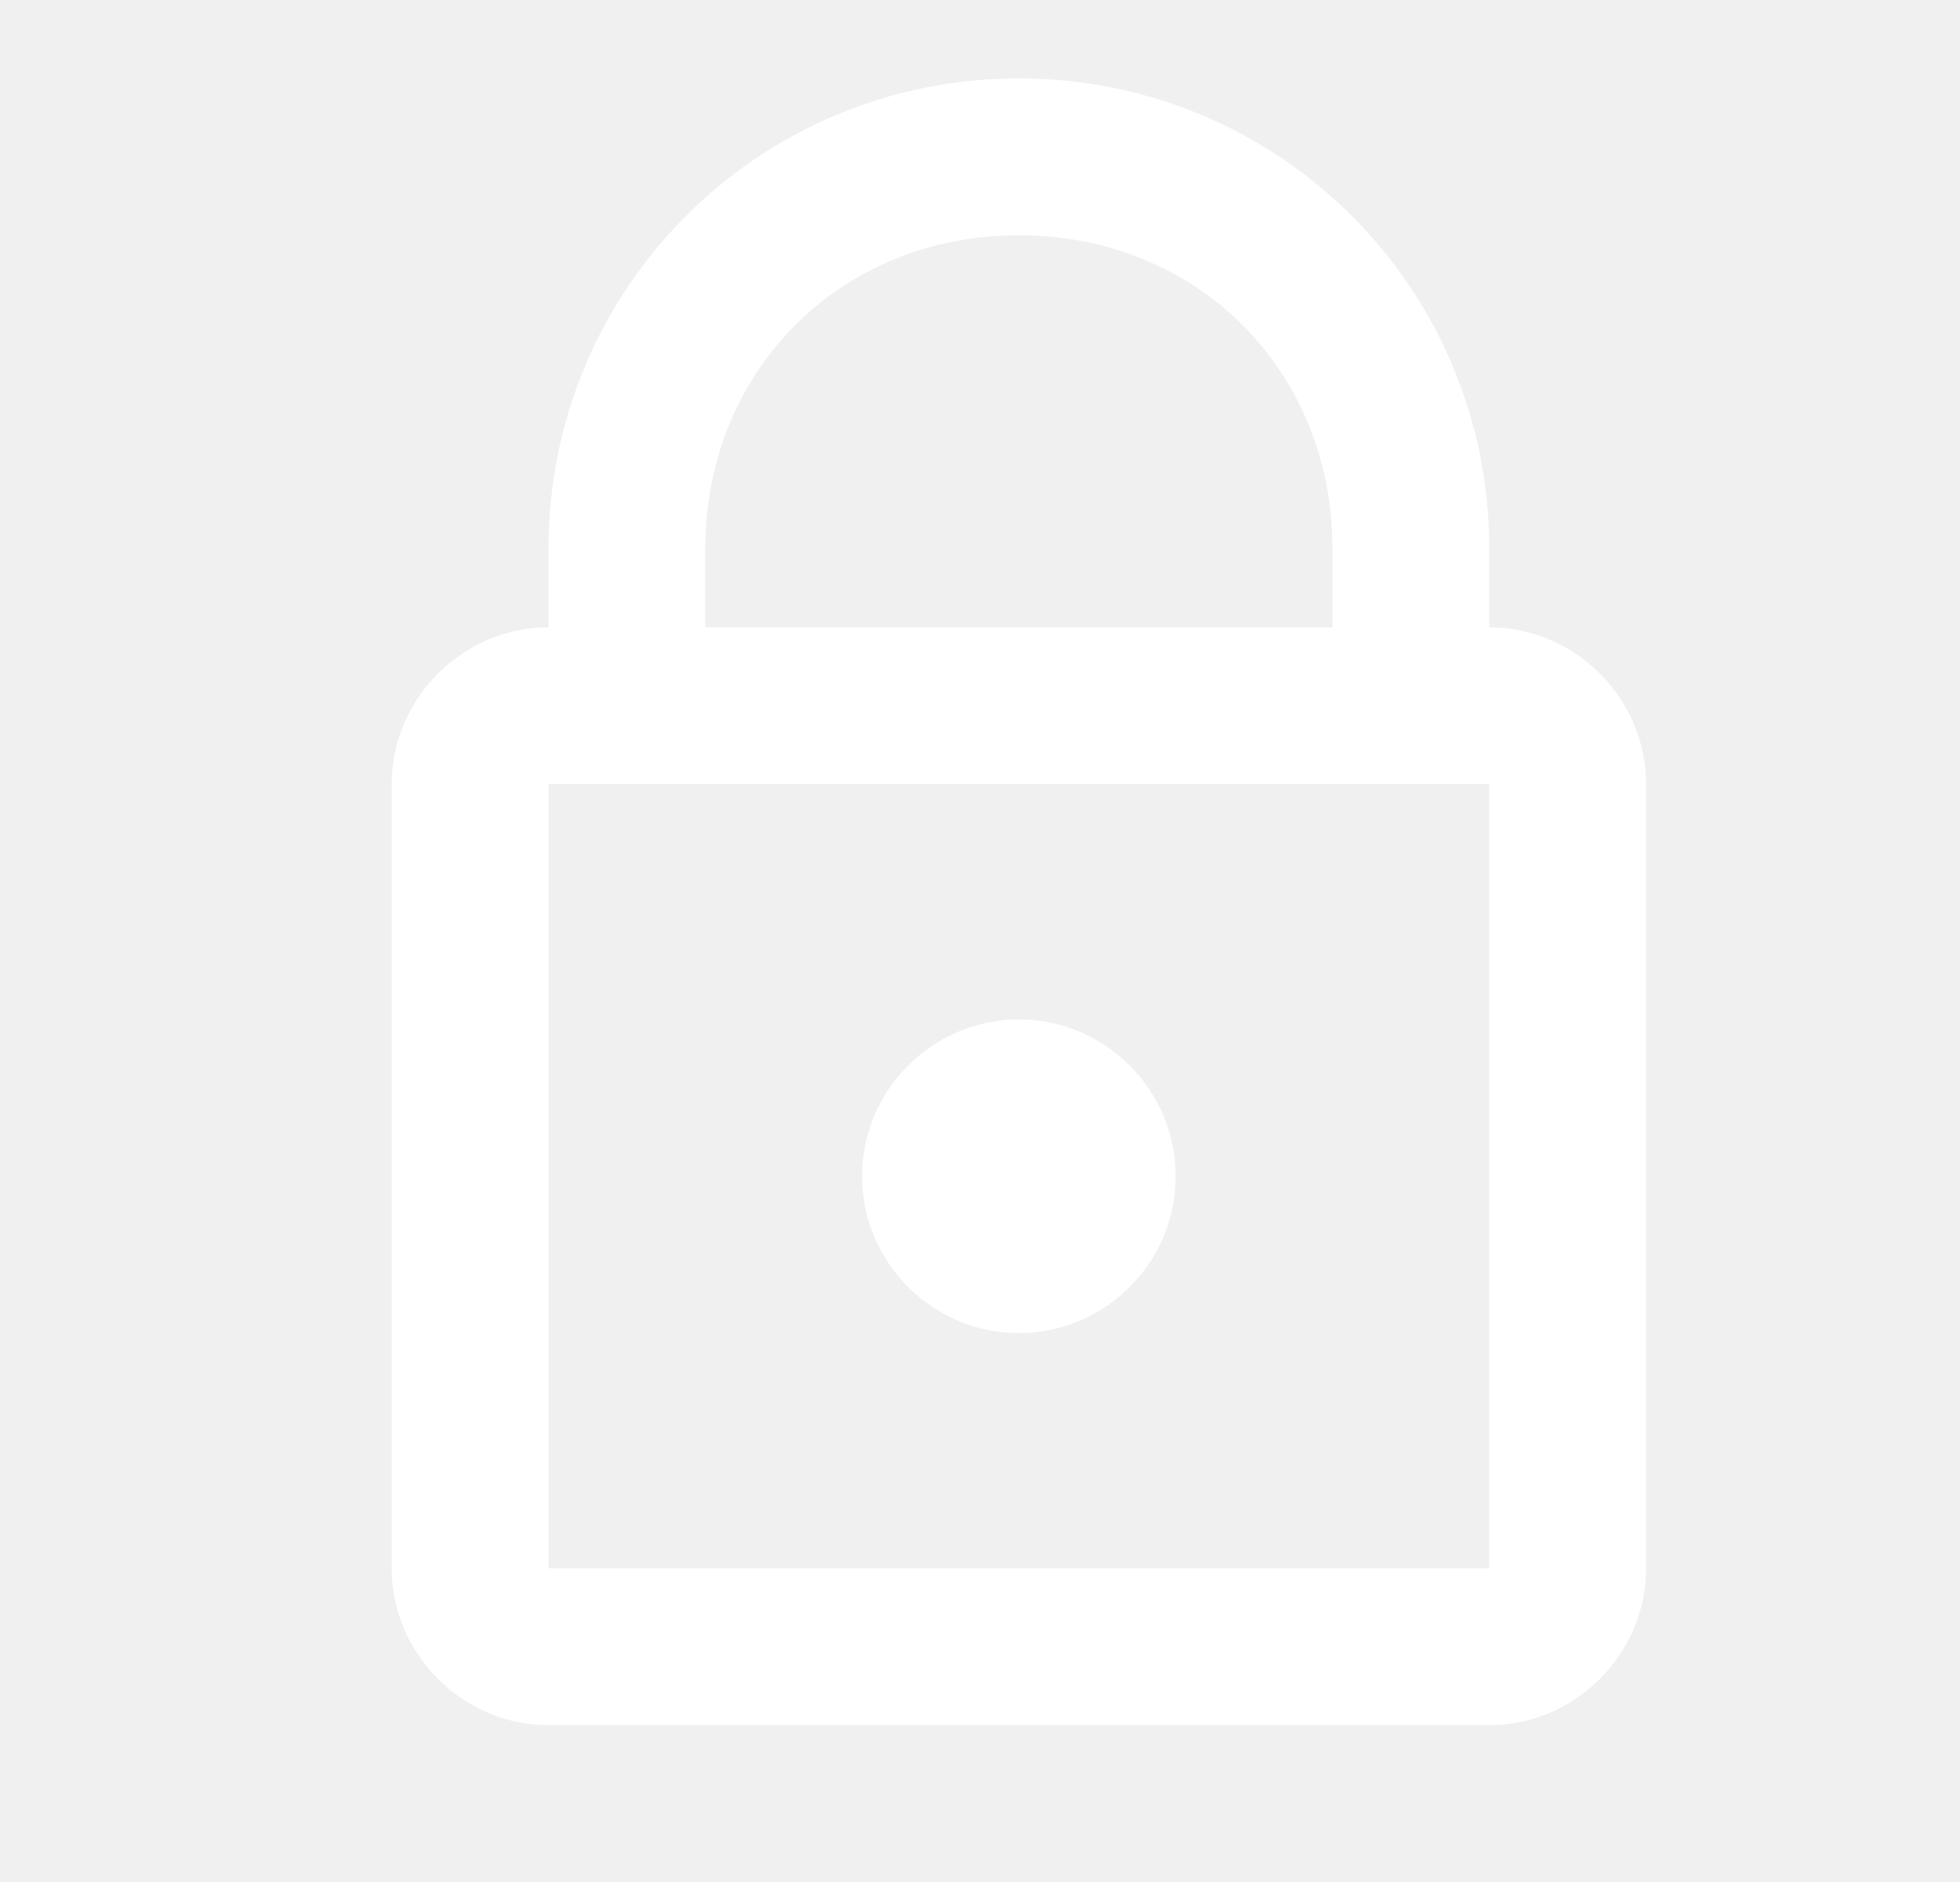
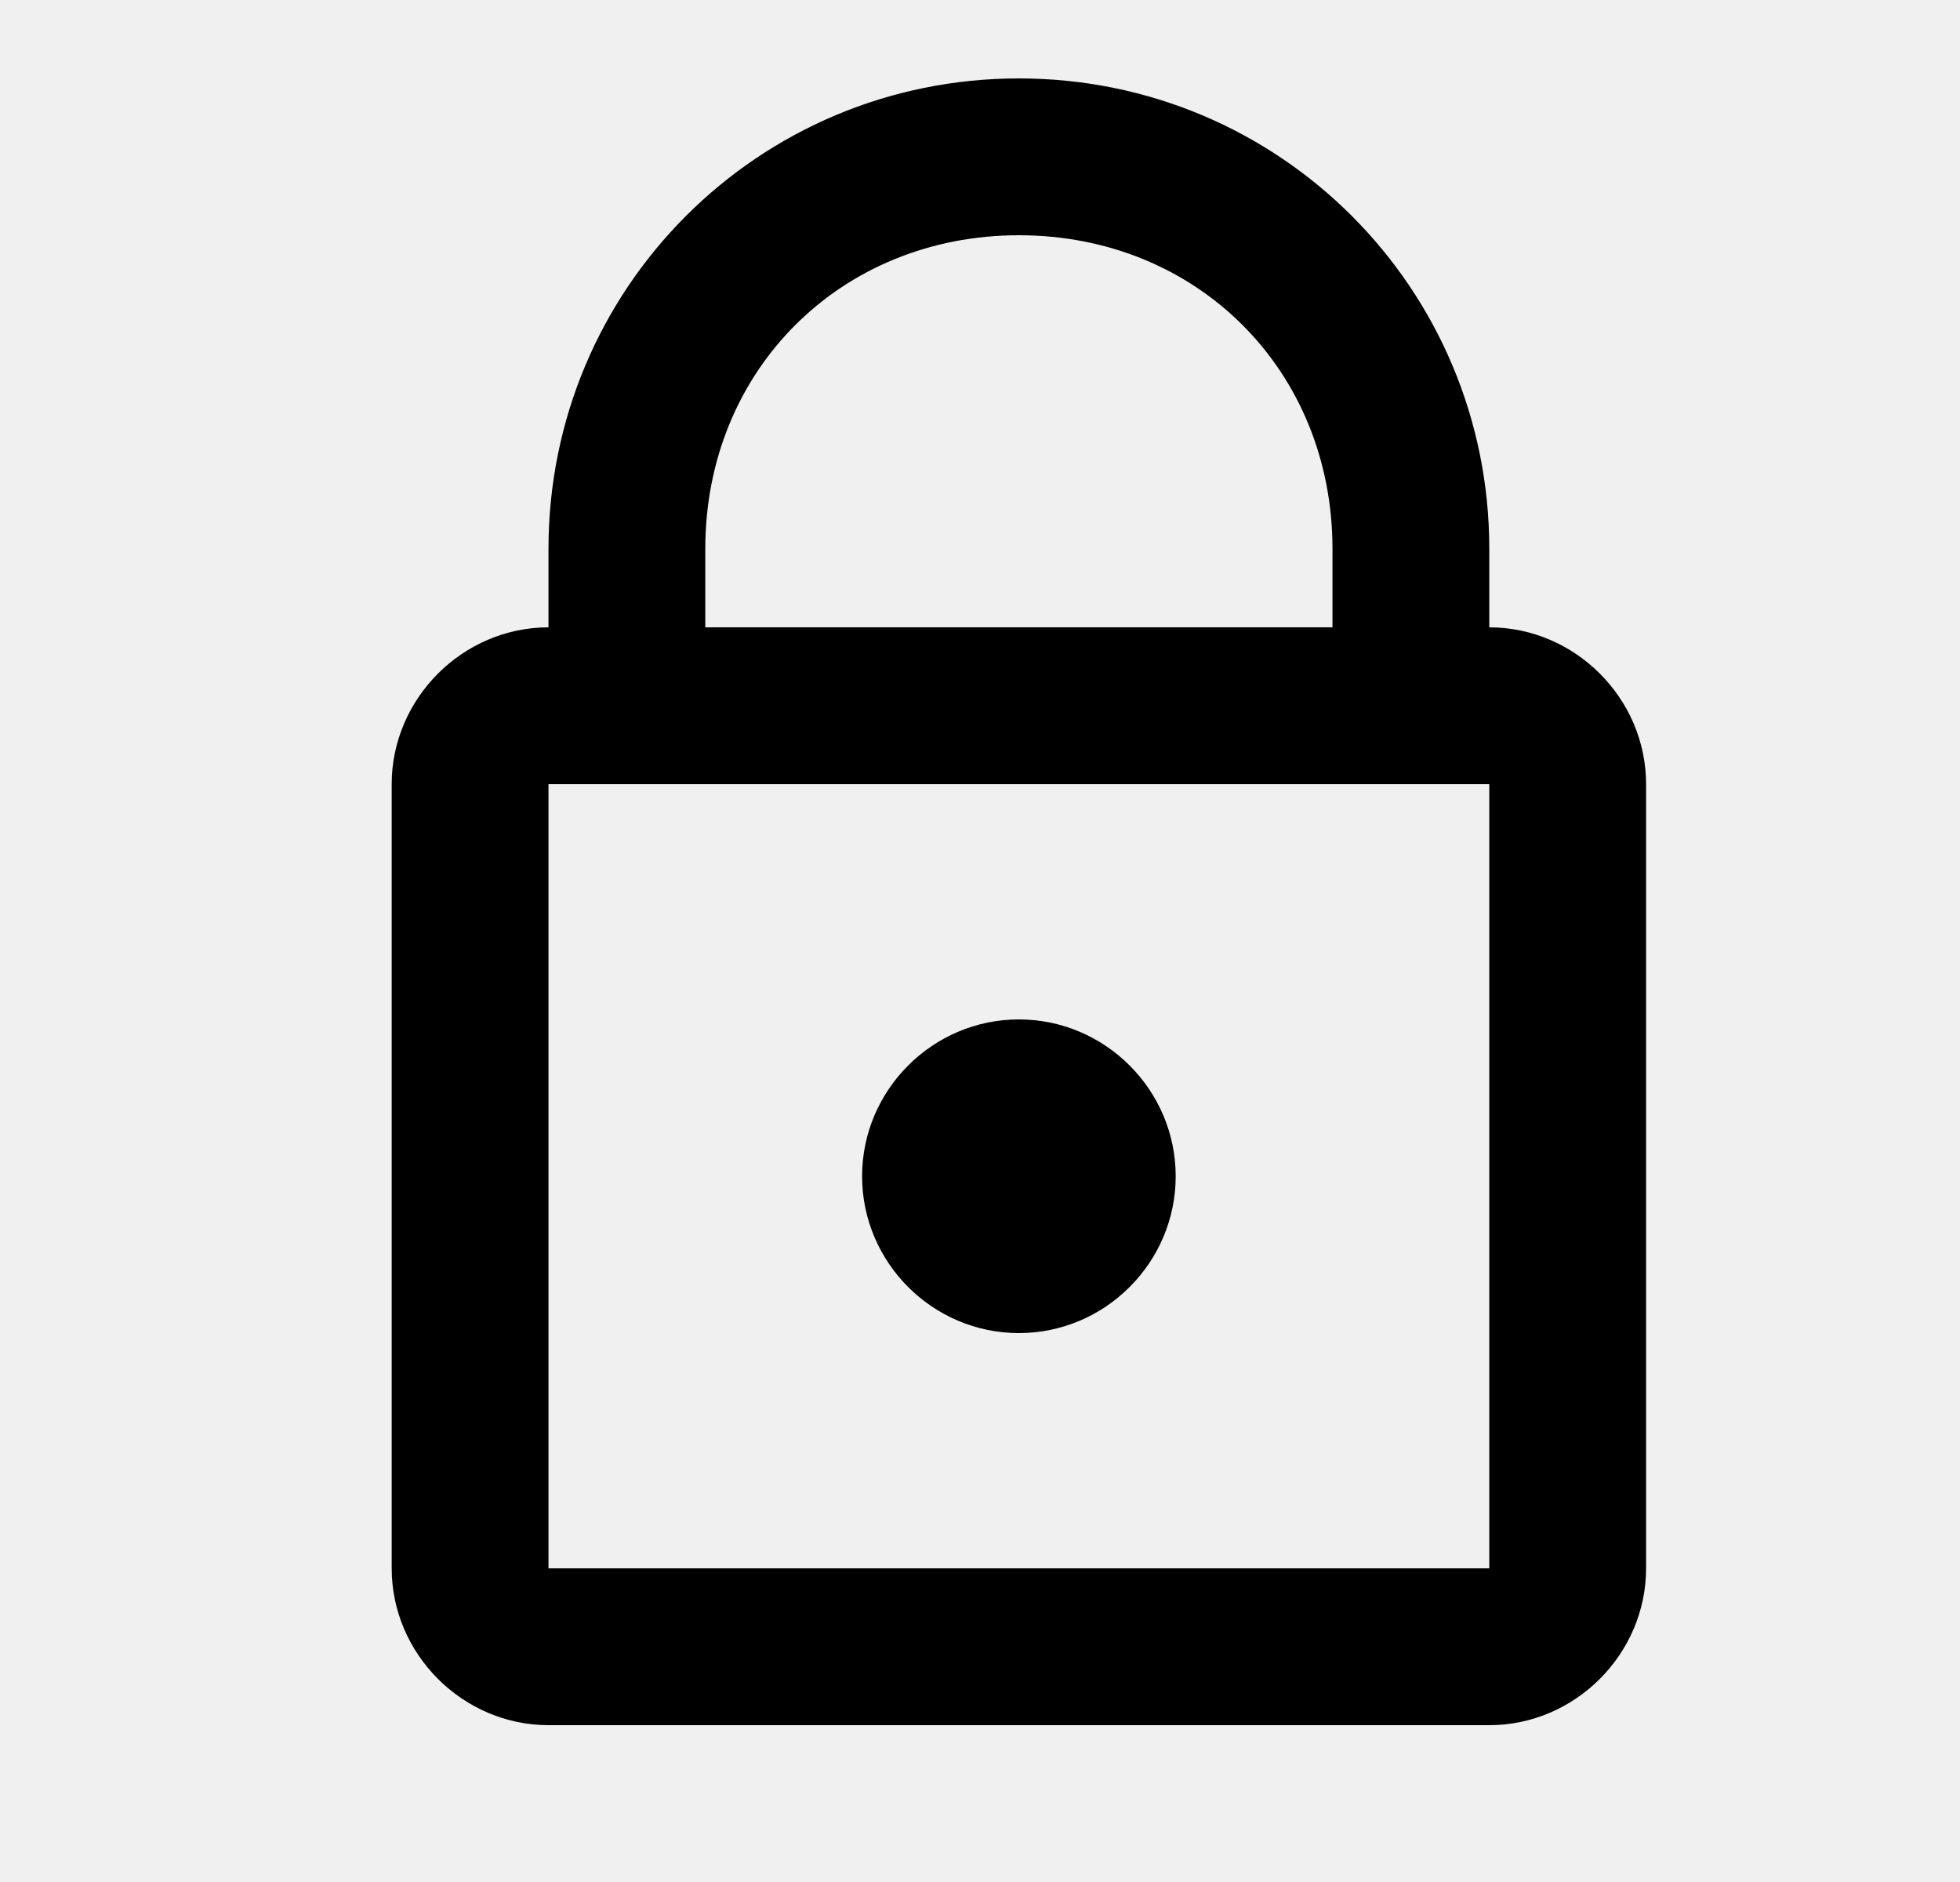
<svg xmlns="http://www.w3.org/2000/svg" width="25" height="24" viewBox="0 0 25 24" fill="none">
-   <path d="M12.996 1C9.673 1 6.996 3.676 6.996 7V8C5.903 8 4.996 8.907 4.996 10V20C4.996 21.093 5.903 22 6.996 22H18.996C20.09 22 20.996 21.093 20.996 20V10C20.996 8.907 20.09 8 18.996 8V7C18.996 3.676 16.32 1 12.996 1ZM12.996 3C15.273 3 16.996 4.724 16.996 7V8H8.996V7C8.996 4.724 10.72 3 12.996 3ZM6.996 10H18.996V20H6.996V10ZM12.996 13C11.896 13 10.996 13.9 10.996 15C10.996 16.1 11.896 17 12.996 17C14.096 17 14.996 16.1 14.996 15C14.996 13.9 14.096 13 12.996 13Z" fill="white" />
+   <path d="M12.996 1C9.673 1 6.996 3.676 6.996 7V8C5.903 8 4.996 8.907 4.996 10V20C4.996 21.093 5.903 22 6.996 22H18.996C20.09 22 20.996 21.093 20.996 20V10C20.996 8.907 20.09 8 18.996 8V7C18.996 3.676 16.32 1 12.996 1ZM12.996 3C15.273 3 16.996 4.724 16.996 7V8H8.996V7C8.996 4.724 10.72 3 12.996 3ZM6.996 10H18.996V20H6.996V10ZM12.996 13C11.896 13 10.996 13.9 10.996 15C10.996 16.1 11.896 17 12.996 17C14.096 17 14.996 16.1 14.996 15C14.996 13.9 14.096 13 12.996 13Z" fill="currentColor" />
</svg>
